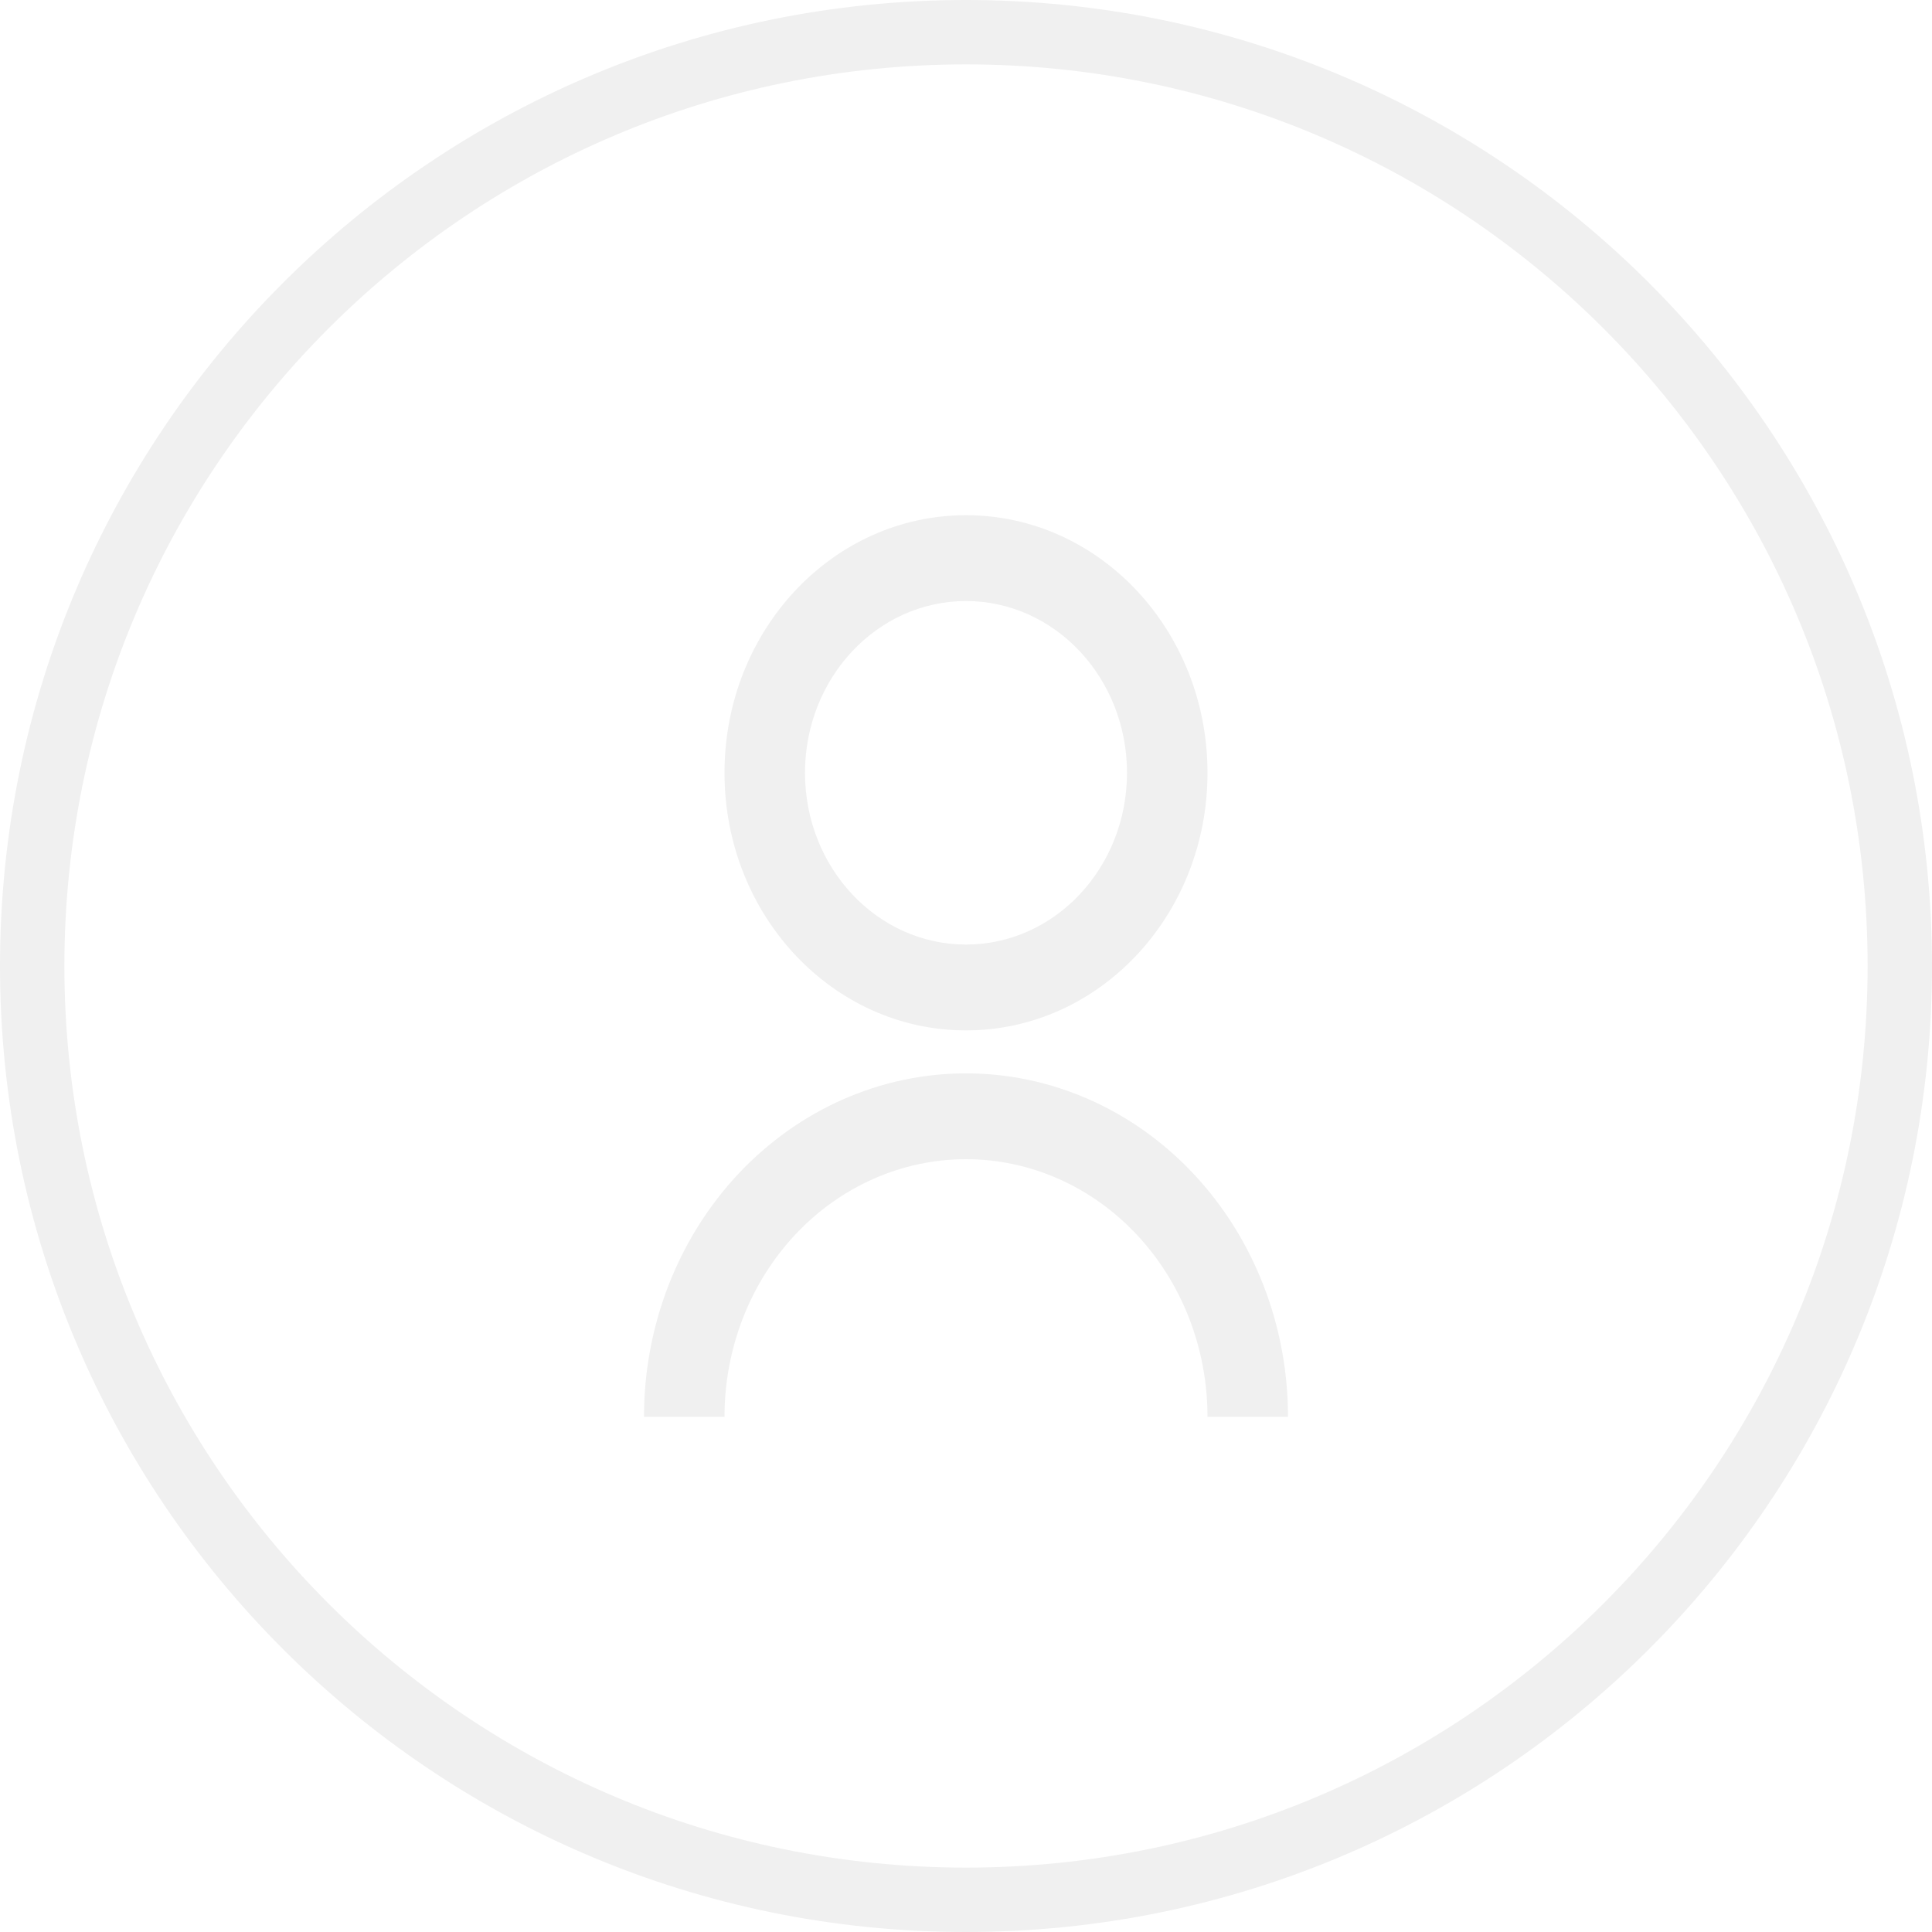
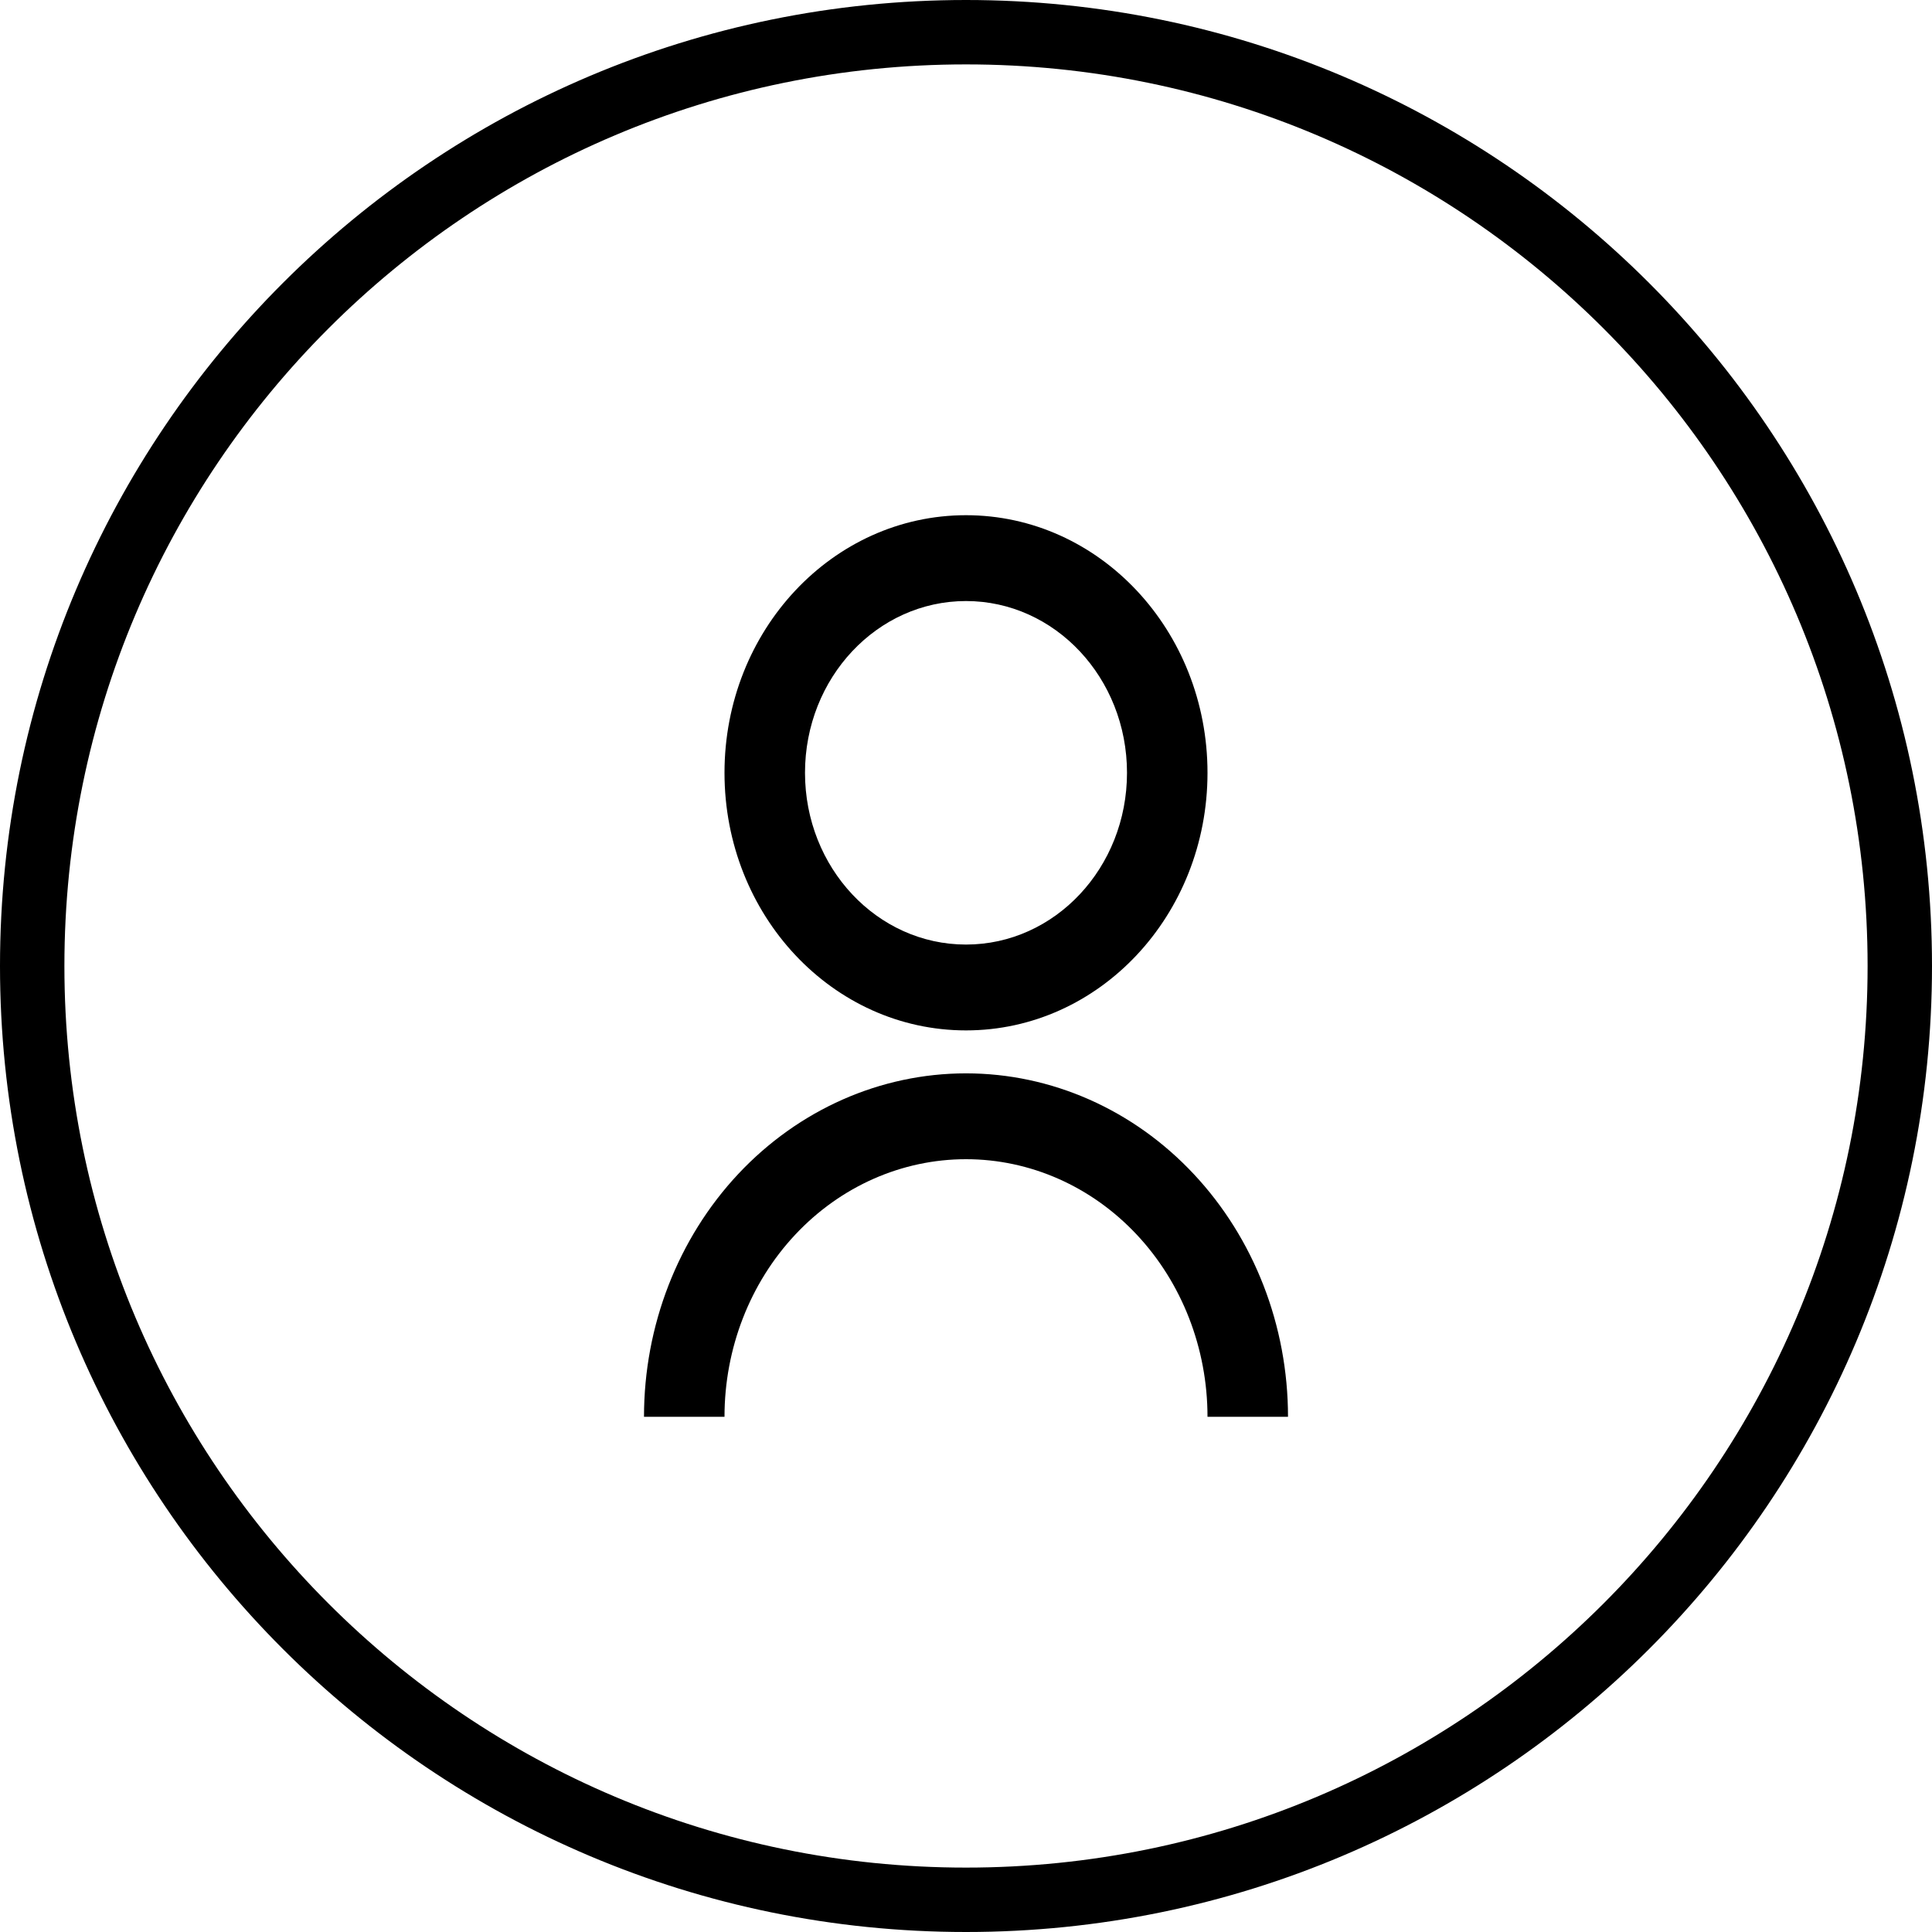
<svg xmlns="http://www.w3.org/2000/svg" width="30" height="30" viewBox="0 0 30 30" fill="none">
-   <circle cx="15" cy="15" r="14.5" stroke="#F0F0F0" />
-   <path d="M10 22C10 20.585 10.527 19.229 11.464 18.229C12.402 17.229 13.674 16.667 15 16.667C16.326 16.667 17.598 17.229 18.535 18.229C19.473 19.229 20 20.585 20 22H18.75C18.75 20.939 18.355 19.922 17.652 19.172C16.948 18.421 15.995 18 15 18C14.005 18 13.052 18.421 12.348 19.172C11.645 19.922 11.25 20.939 11.25 22H10ZM15 16C12.928 16 11.25 14.21 11.25 12C11.25 9.79 12.928 8 15 8C17.072 8 18.75 9.79 18.75 12C18.75 14.21 17.072 16 15 16ZM15 14.667C16.381 14.667 17.5 13.473 17.5 12C17.5 10.527 16.381 9.333 15 9.333C13.619 9.333 12.5 10.527 12.5 12C12.5 13.473 13.619 14.667 15 14.667Z" fill="#F0F0F0" />
+   <circle cx="15" cy="15" r="14.5" stroke="#000000" />
+   <path d="M10 22C10 20.585 10.527 19.229 11.464 18.229C12.402 17.229 13.674 16.667 15 16.667C16.326 16.667 17.598 17.229 18.535 18.229C19.473 19.229 20 20.585 20 22H18.75C18.75 20.939 18.355 19.922 17.652 19.172C16.948 18.421 15.995 18 15 18C14.005 18 13.052 18.421 12.348 19.172C11.645 19.922 11.25 20.939 11.25 22H10ZM15 16C12.928 16 11.25 14.21 11.25 12C11.25 9.79 12.928 8 15 8C17.072 8 18.75 9.79 18.75 12C18.75 14.21 17.072 16 15 16ZM15 14.667C16.381 14.667 17.5 13.473 17.5 12C17.5 10.527 16.381 9.333 15 9.333C13.619 9.333 12.5 10.527 12.5 12C12.5 13.473 13.619 14.667 15 14.667Z" fill="#000000" />
</svg>
